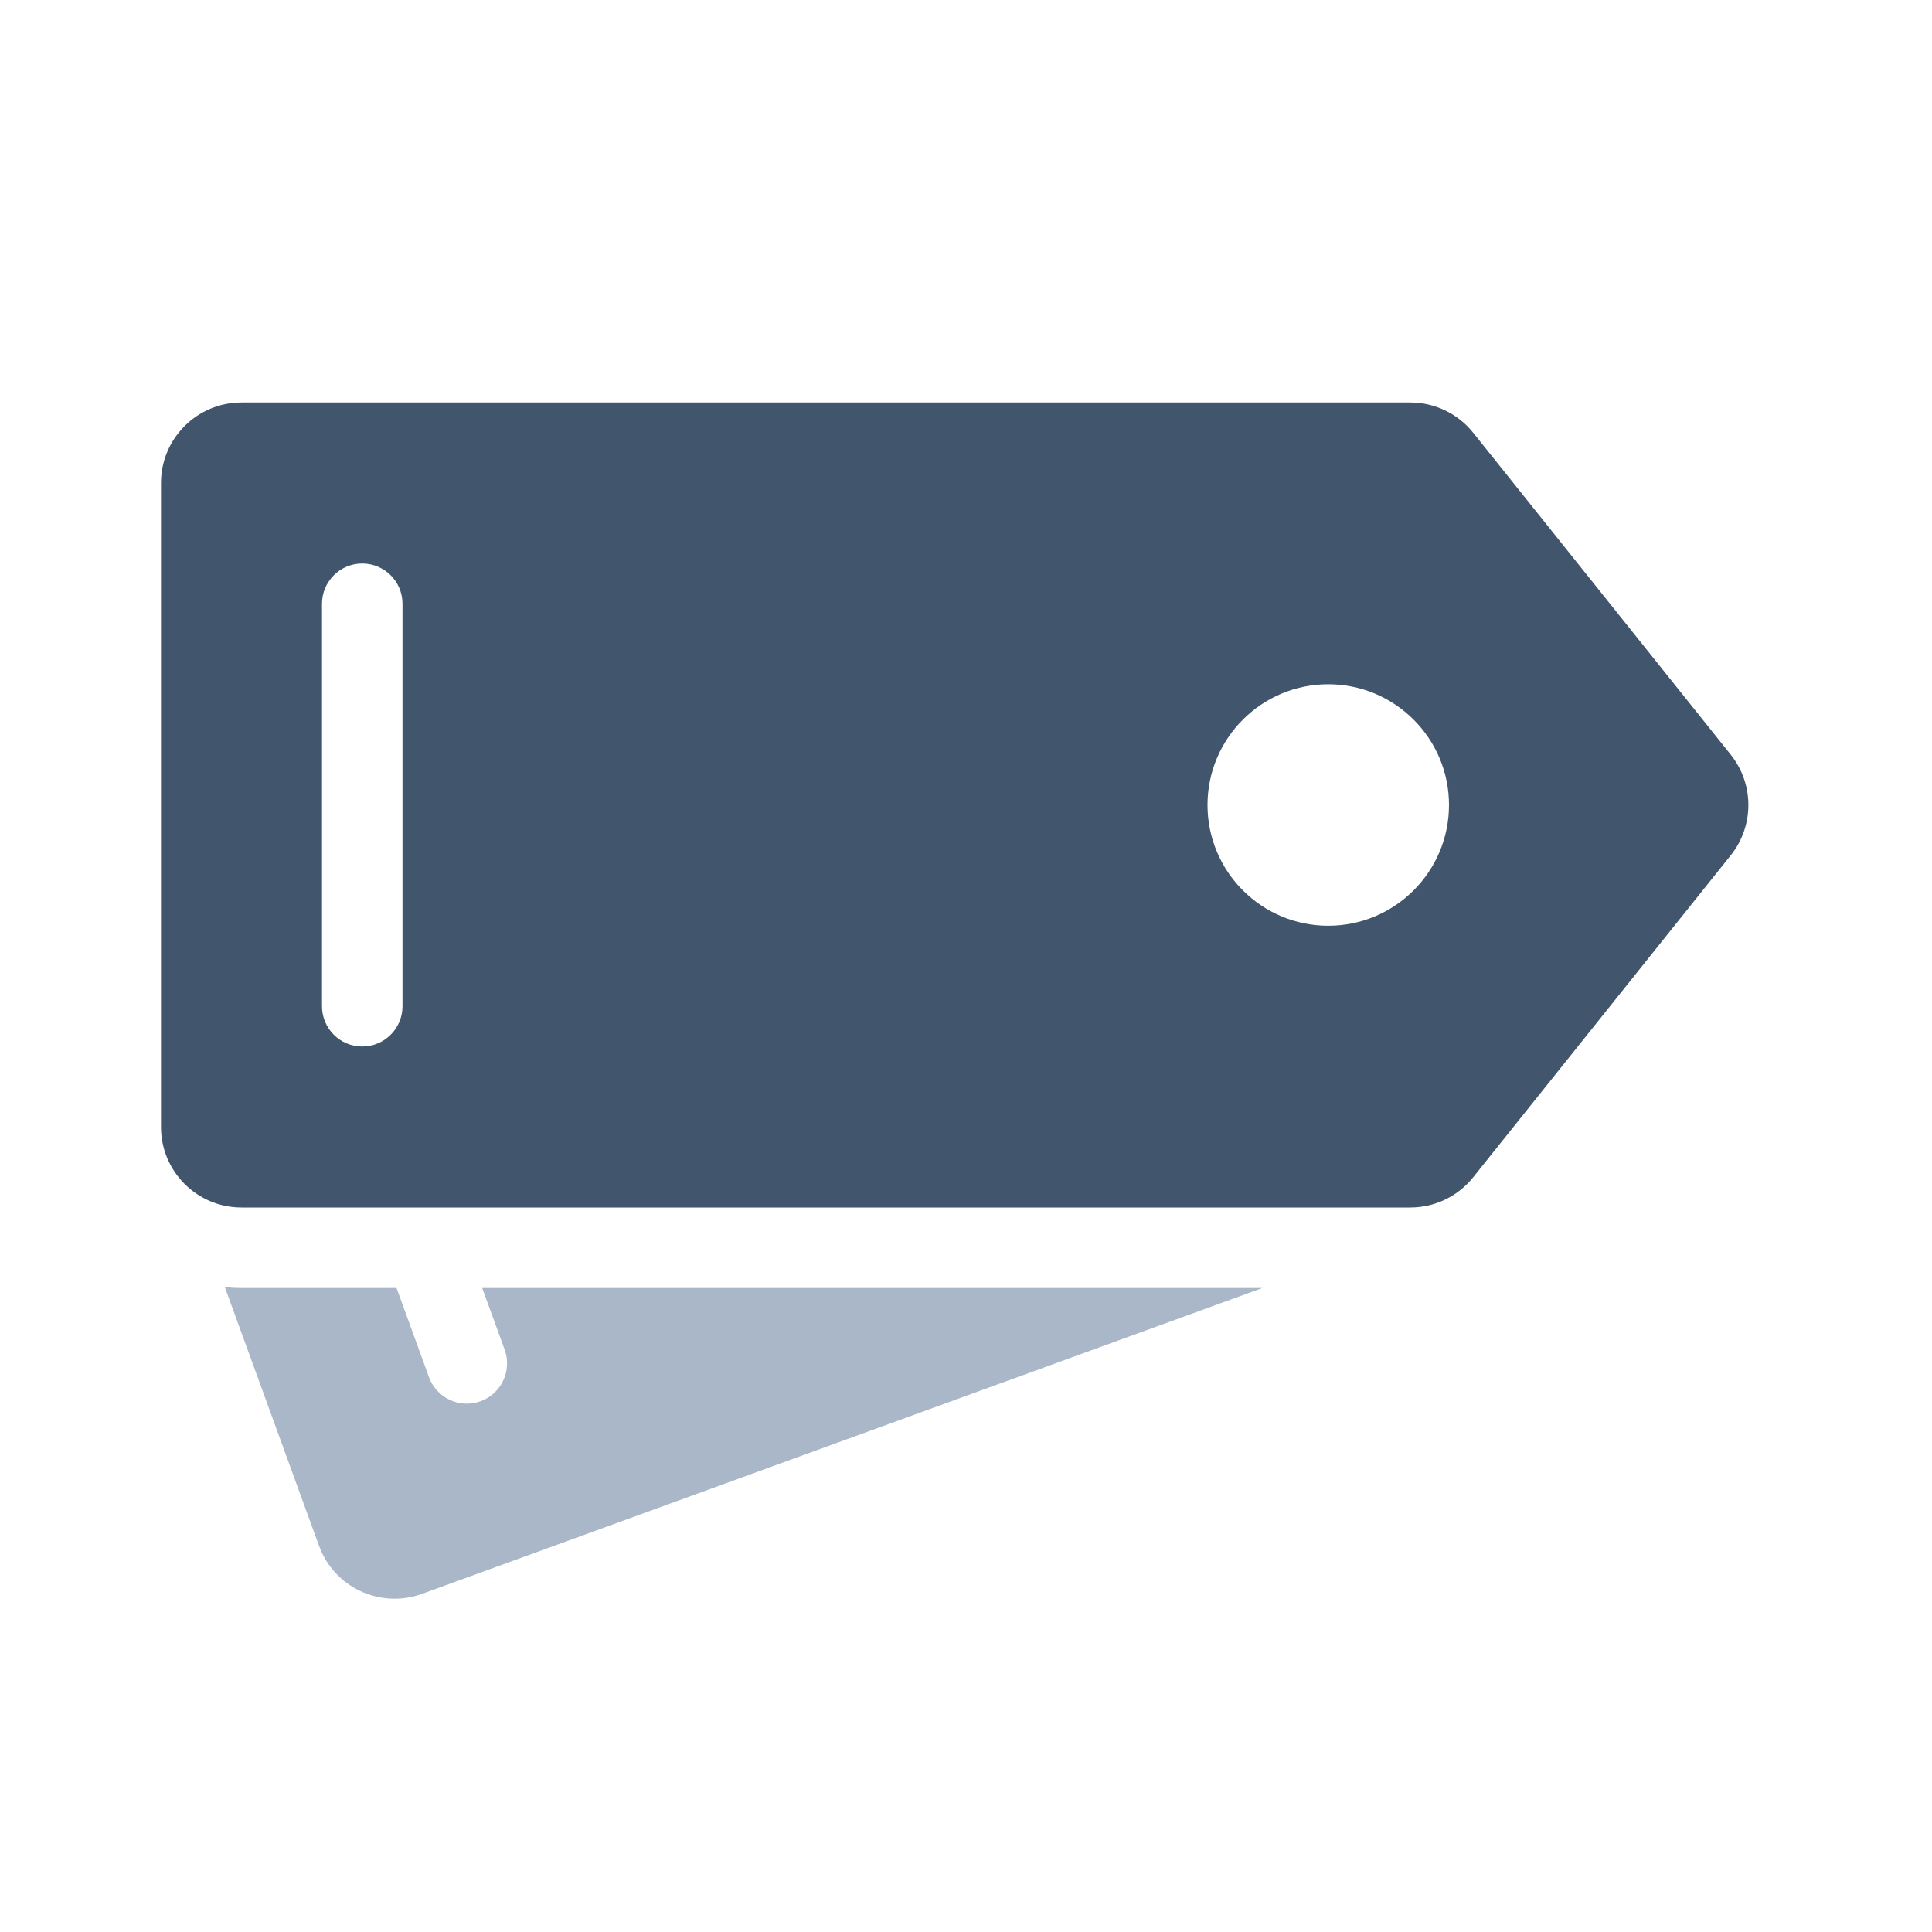
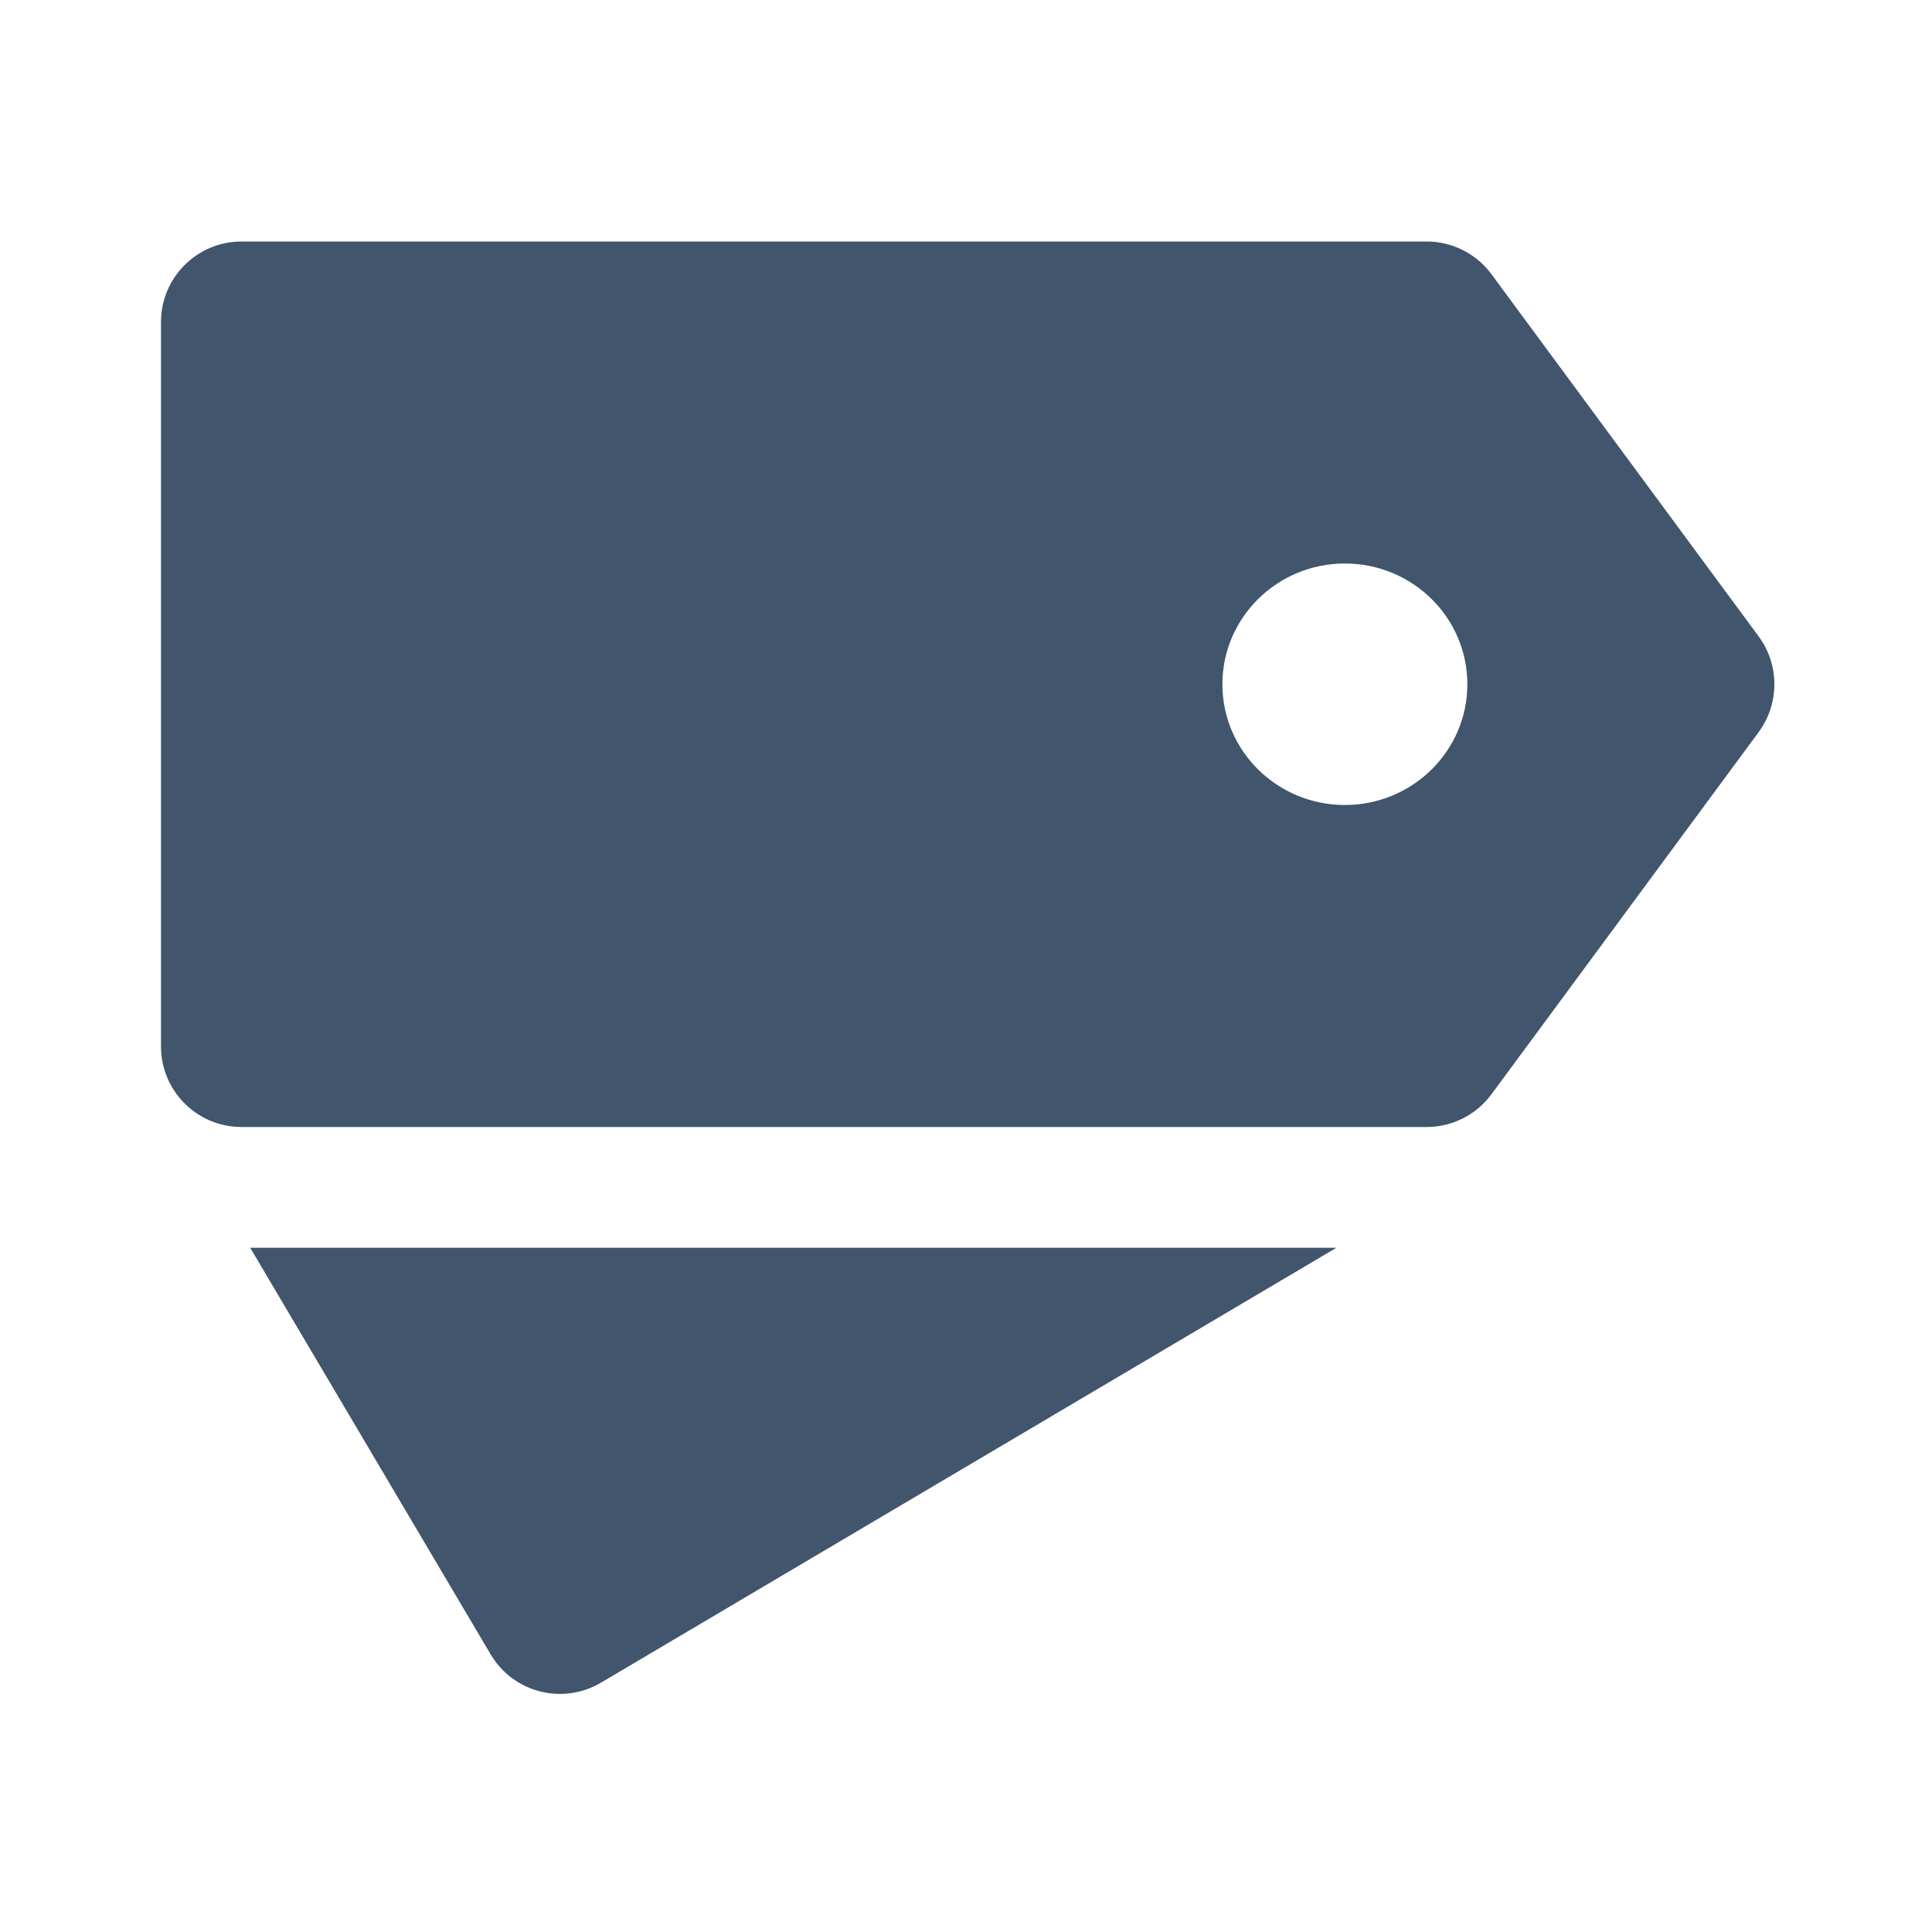
<svg xmlns="http://www.w3.org/2000/svg" viewBox="0 0 24 24" fill="none">
-   <path fill-rule="evenodd" clip-rule="evenodd" d="M2 6C2 5.448 2.448 5 3 5L17.519 5C17.823 5 18.11 5.138 18.3 5.375L21.5 9.375C21.792 9.741 21.792 10.259 21.5 10.625L18.3 14.625C18.11 14.862 17.823 15 17.519 15L3 15C2.448 15 2 14.552 2 14L2 6ZM18 10C18 10.828 17.328 11.5 16.5 11.5C15.672 11.5 15 10.828 15 10C15 9.172 15.672 8.5 16.5 8.5C17.328 8.5 18 9.172 18 10ZM5 7.5C5 7.224 4.776 7 4.5 7C4.224 7 4 7.224 4 7.5L4 12.5C4 12.776 4.224 13 4.5 13C4.776 13 5 12.776 5 12.5L5 7.5Z" fill="#41556C" />
-   <path opacity="0.6" fill-rule="evenodd" clip-rule="evenodd" d="M2.793 15.989L3.963 19.202C4.151 19.721 4.725 19.988 5.244 19.799L15.683 16H5.99L6.269 16.766C6.363 17.026 6.229 17.312 5.97 17.407C5.71 17.501 5.423 17.367 5.329 17.108L4.926 16H3C2.93 16 2.861 15.996 2.793 15.989Z" fill="#7187A5" />
+   <path fill-rule="evenodd" clip-rule="evenodd" d="M3.108 15.5H16.602L7.465 20.903C6.989 21.184 6.376 21.027 6.095 20.551L3.108 15.5Z" fill="#41556C" />
+   <path fill-rule="evenodd" clip-rule="evenodd" d="M3 3C2.448 3 2 3.448 2 4L2 13C2 13.552 2.448 14 3 14L17.723 14C18.04 14 18.339 13.849 18.527 13.594L21.847 9.094C22.107 8.741 22.107 8.259 21.847 7.906L18.527 3.406C18.339 3.151 18.04 3 17.723 3L3 3ZM16.706 10C17.547 10 18.228 9.328 18.228 8.5C18.228 7.672 17.547 7 16.706 7C15.866 7 15.185 7.672 15.185 8.5C15.185 9.328 15.866 10 16.706 10Z" fill="#41556C" />
</svg>
